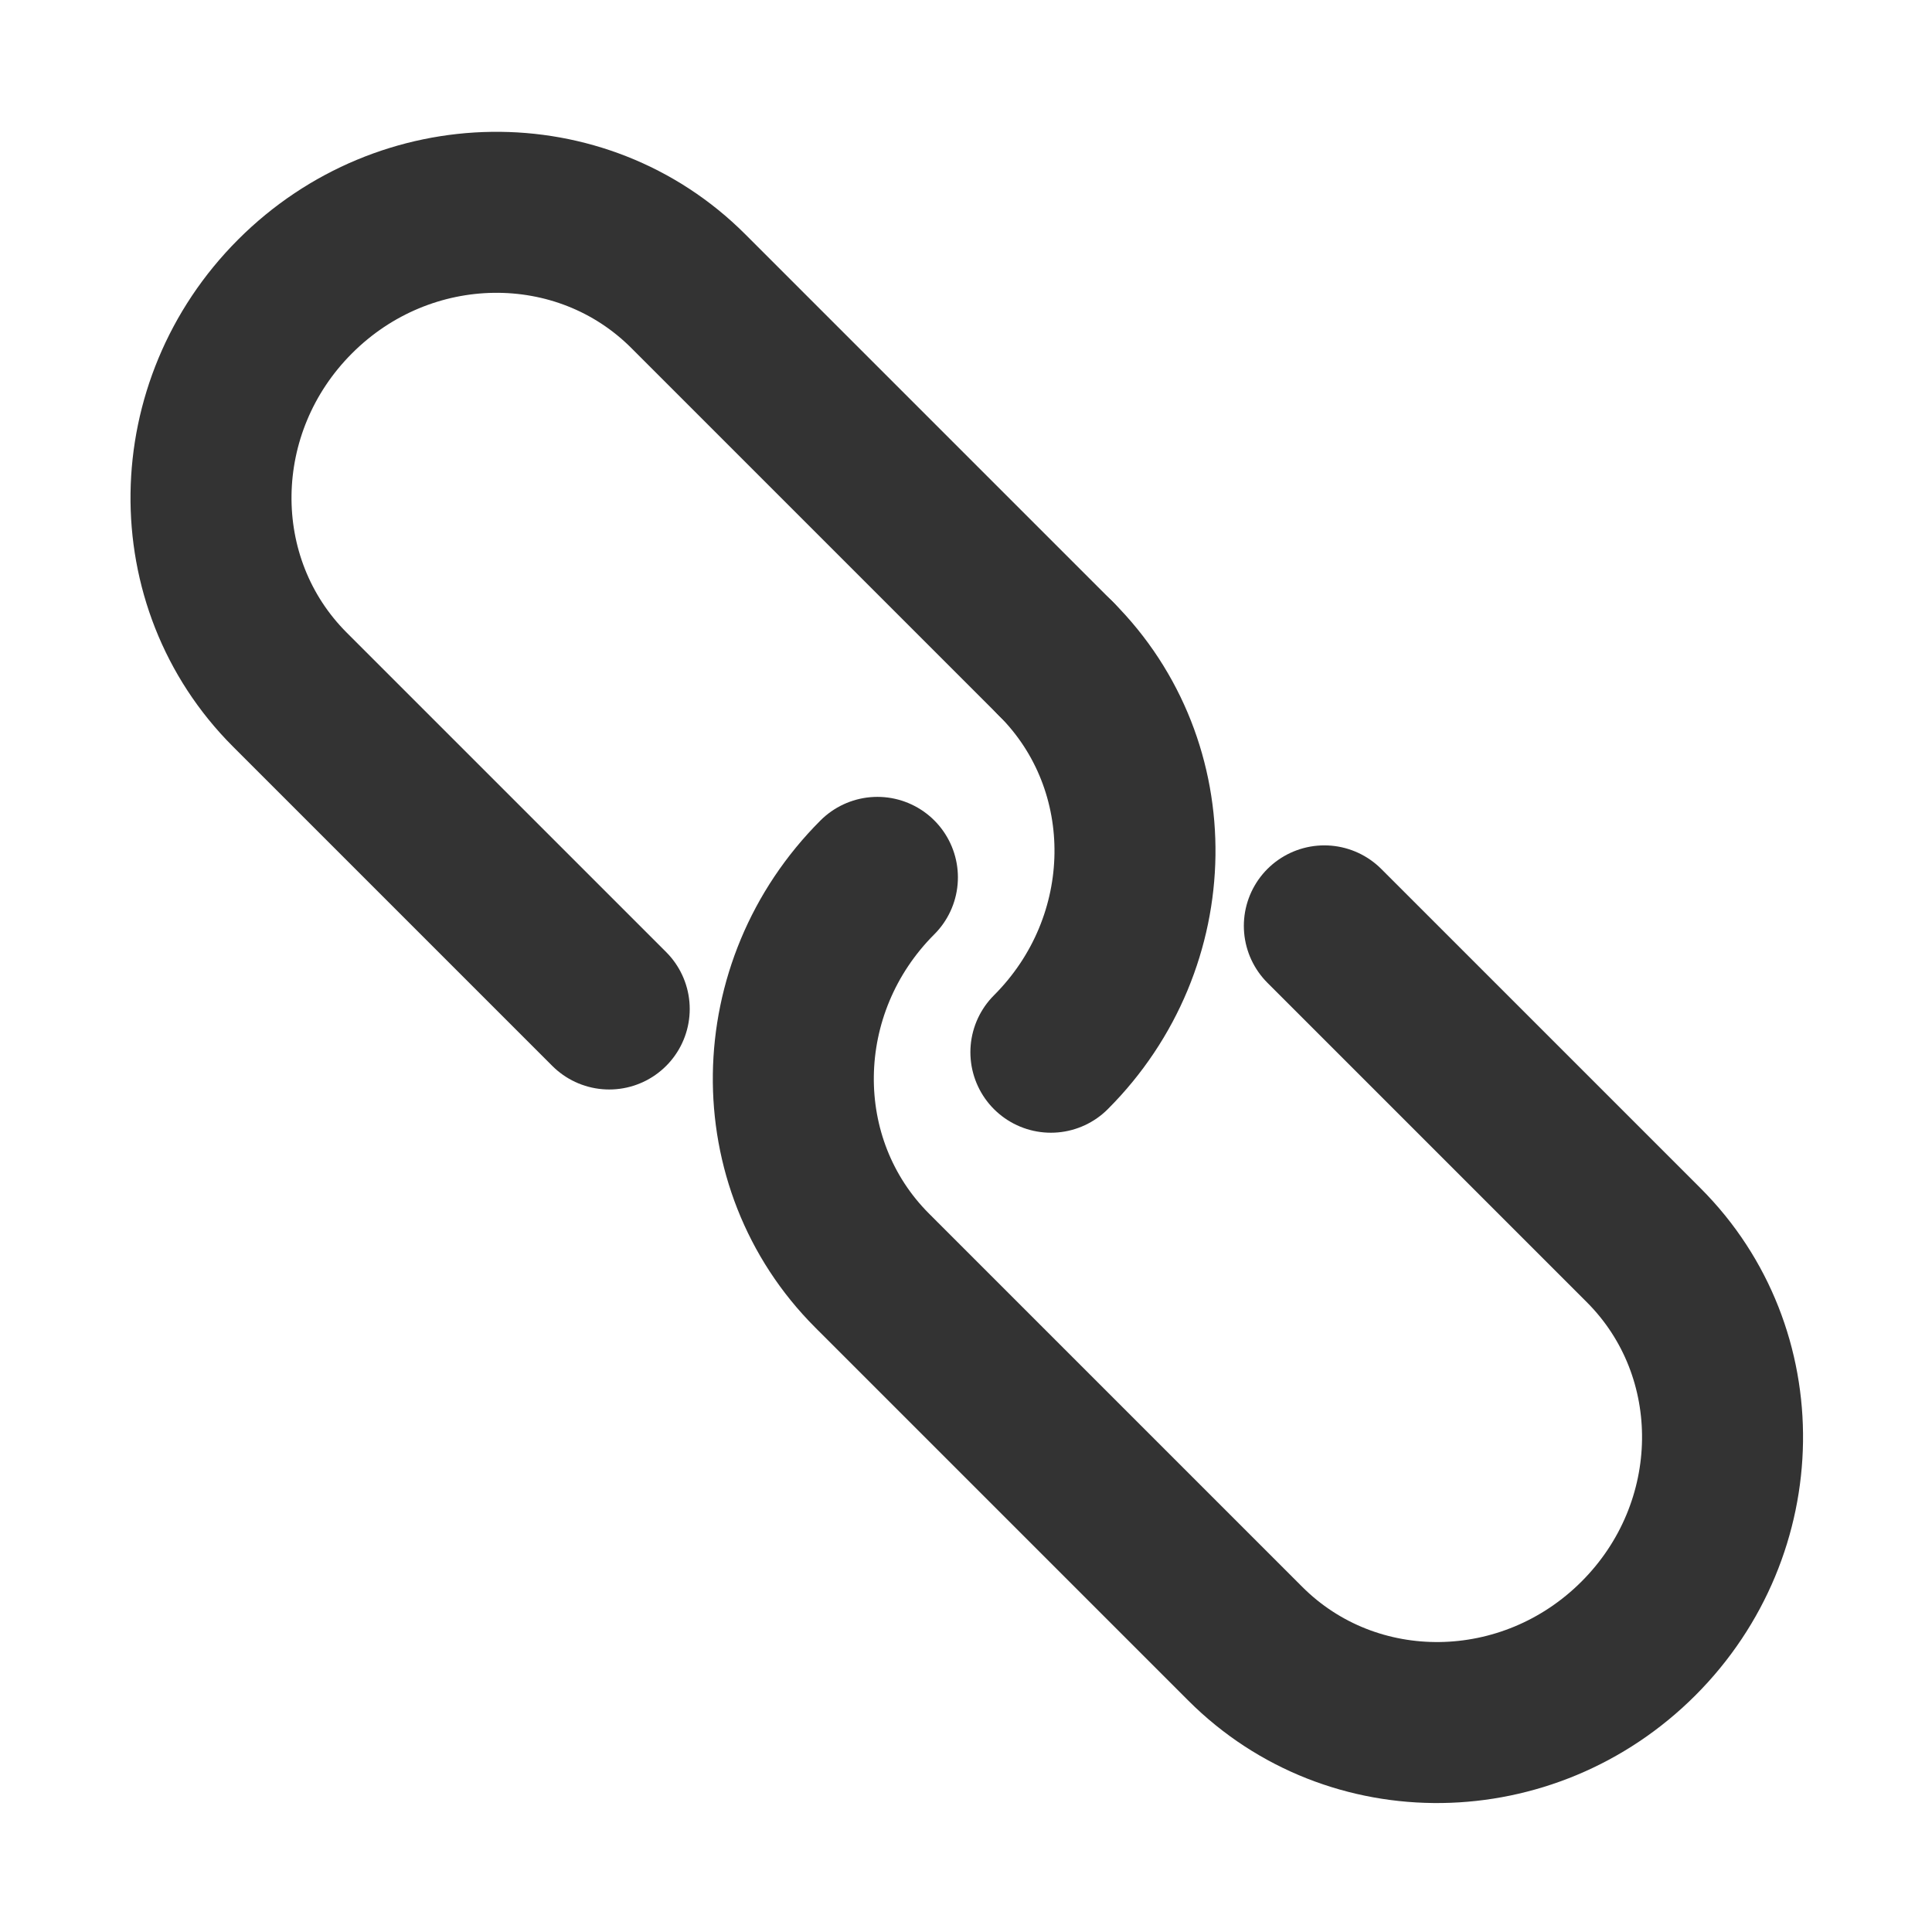
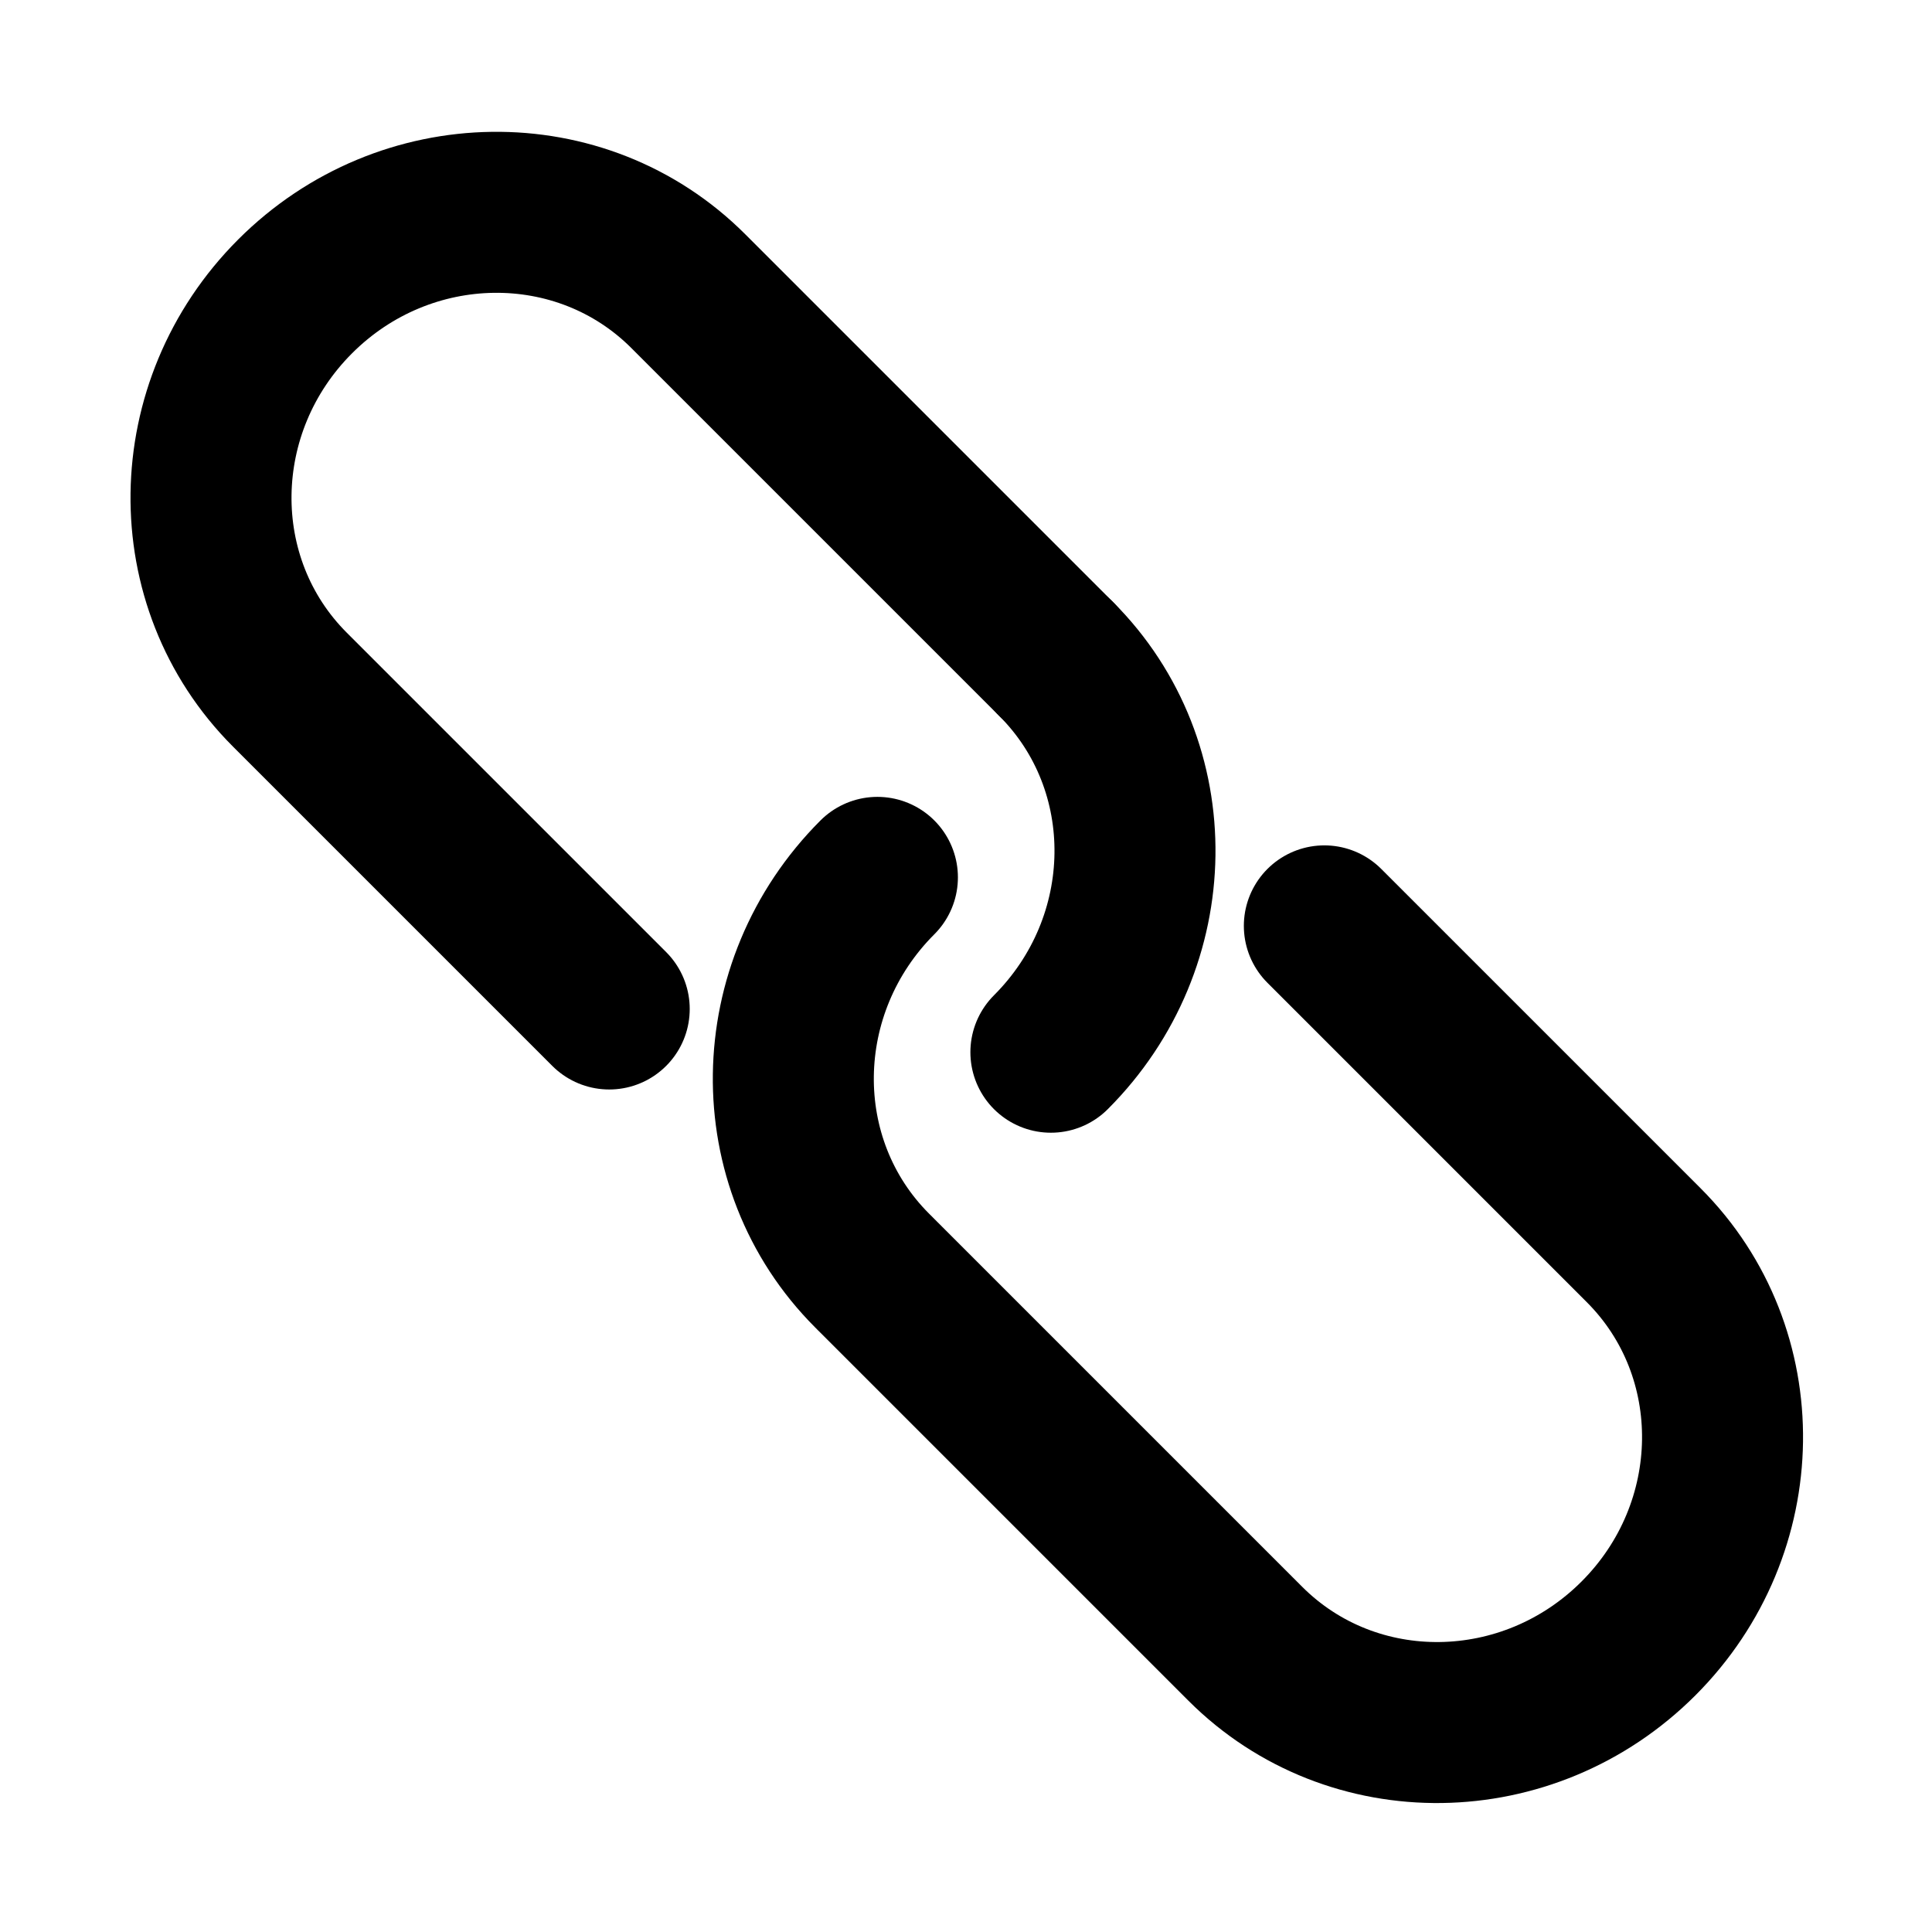
<svg xmlns="http://www.w3.org/2000/svg" width="24" height="24" viewBox="0 0 48 48" fill="none">
-   <path d="M26.24 16.373L17.1 7.233C14.439 4.572 10.065 4.63 7.332 7.364C4.598 10.098 4.539 14.471 7.201 17.133L15.136 25.068" stroke="#333" stroke-width="4" stroke-linecap="round" stroke-linejoin="round" />
-   <path d="M32.903 23.003L40.838 30.938C43.499 33.6 43.441 37.973 40.707 40.707C37.973 43.441 33.6 43.499 30.939 40.838L21.799 31.698" stroke="#333" stroke-width="4" stroke-linecap="round" stroke-linejoin="round" />
-   <path d="M26.109 26.142C28.843 23.408 28.902 19.034 26.24 16.373" stroke="#333" stroke-width="4" stroke-linecap="round" stroke-linejoin="round" />
-   <path d="M21.799 21.798C19.065 24.532 19.007 28.906 21.668 31.567" stroke="#333" stroke-width="4" stroke-linecap="round" stroke-linejoin="round" />
+   <path d="M26.24 16.373L17.1 7.233C14.439 4.572 10.065 4.63 7.332 7.364C4.598 10.098 4.539 14.471 7.201 17.133L15.136 25.068" stroke="currentColor" stroke-width="4" stroke-linecap="round" stroke-linejoin="round" />
+   <path d="M32.903 23.003L40.838 30.938C43.499 33.6 43.441 37.973 40.707 40.707C37.973 43.441 33.6 43.499 30.939 40.838L21.799 31.698" stroke="currentColor" stroke-width="4" stroke-linecap="round" stroke-linejoin="round" />
+   <path d="M26.109 26.142C28.843 23.408 28.902 19.034 26.24 16.373" stroke="currentColor" stroke-width="4" stroke-linecap="round" stroke-linejoin="round" />
+   <path d="M21.799 21.798C19.065 24.532 19.007 28.906 21.668 31.567" stroke="currentColor" stroke-width="4" stroke-linecap="round" stroke-linejoin="round" />
</svg>
